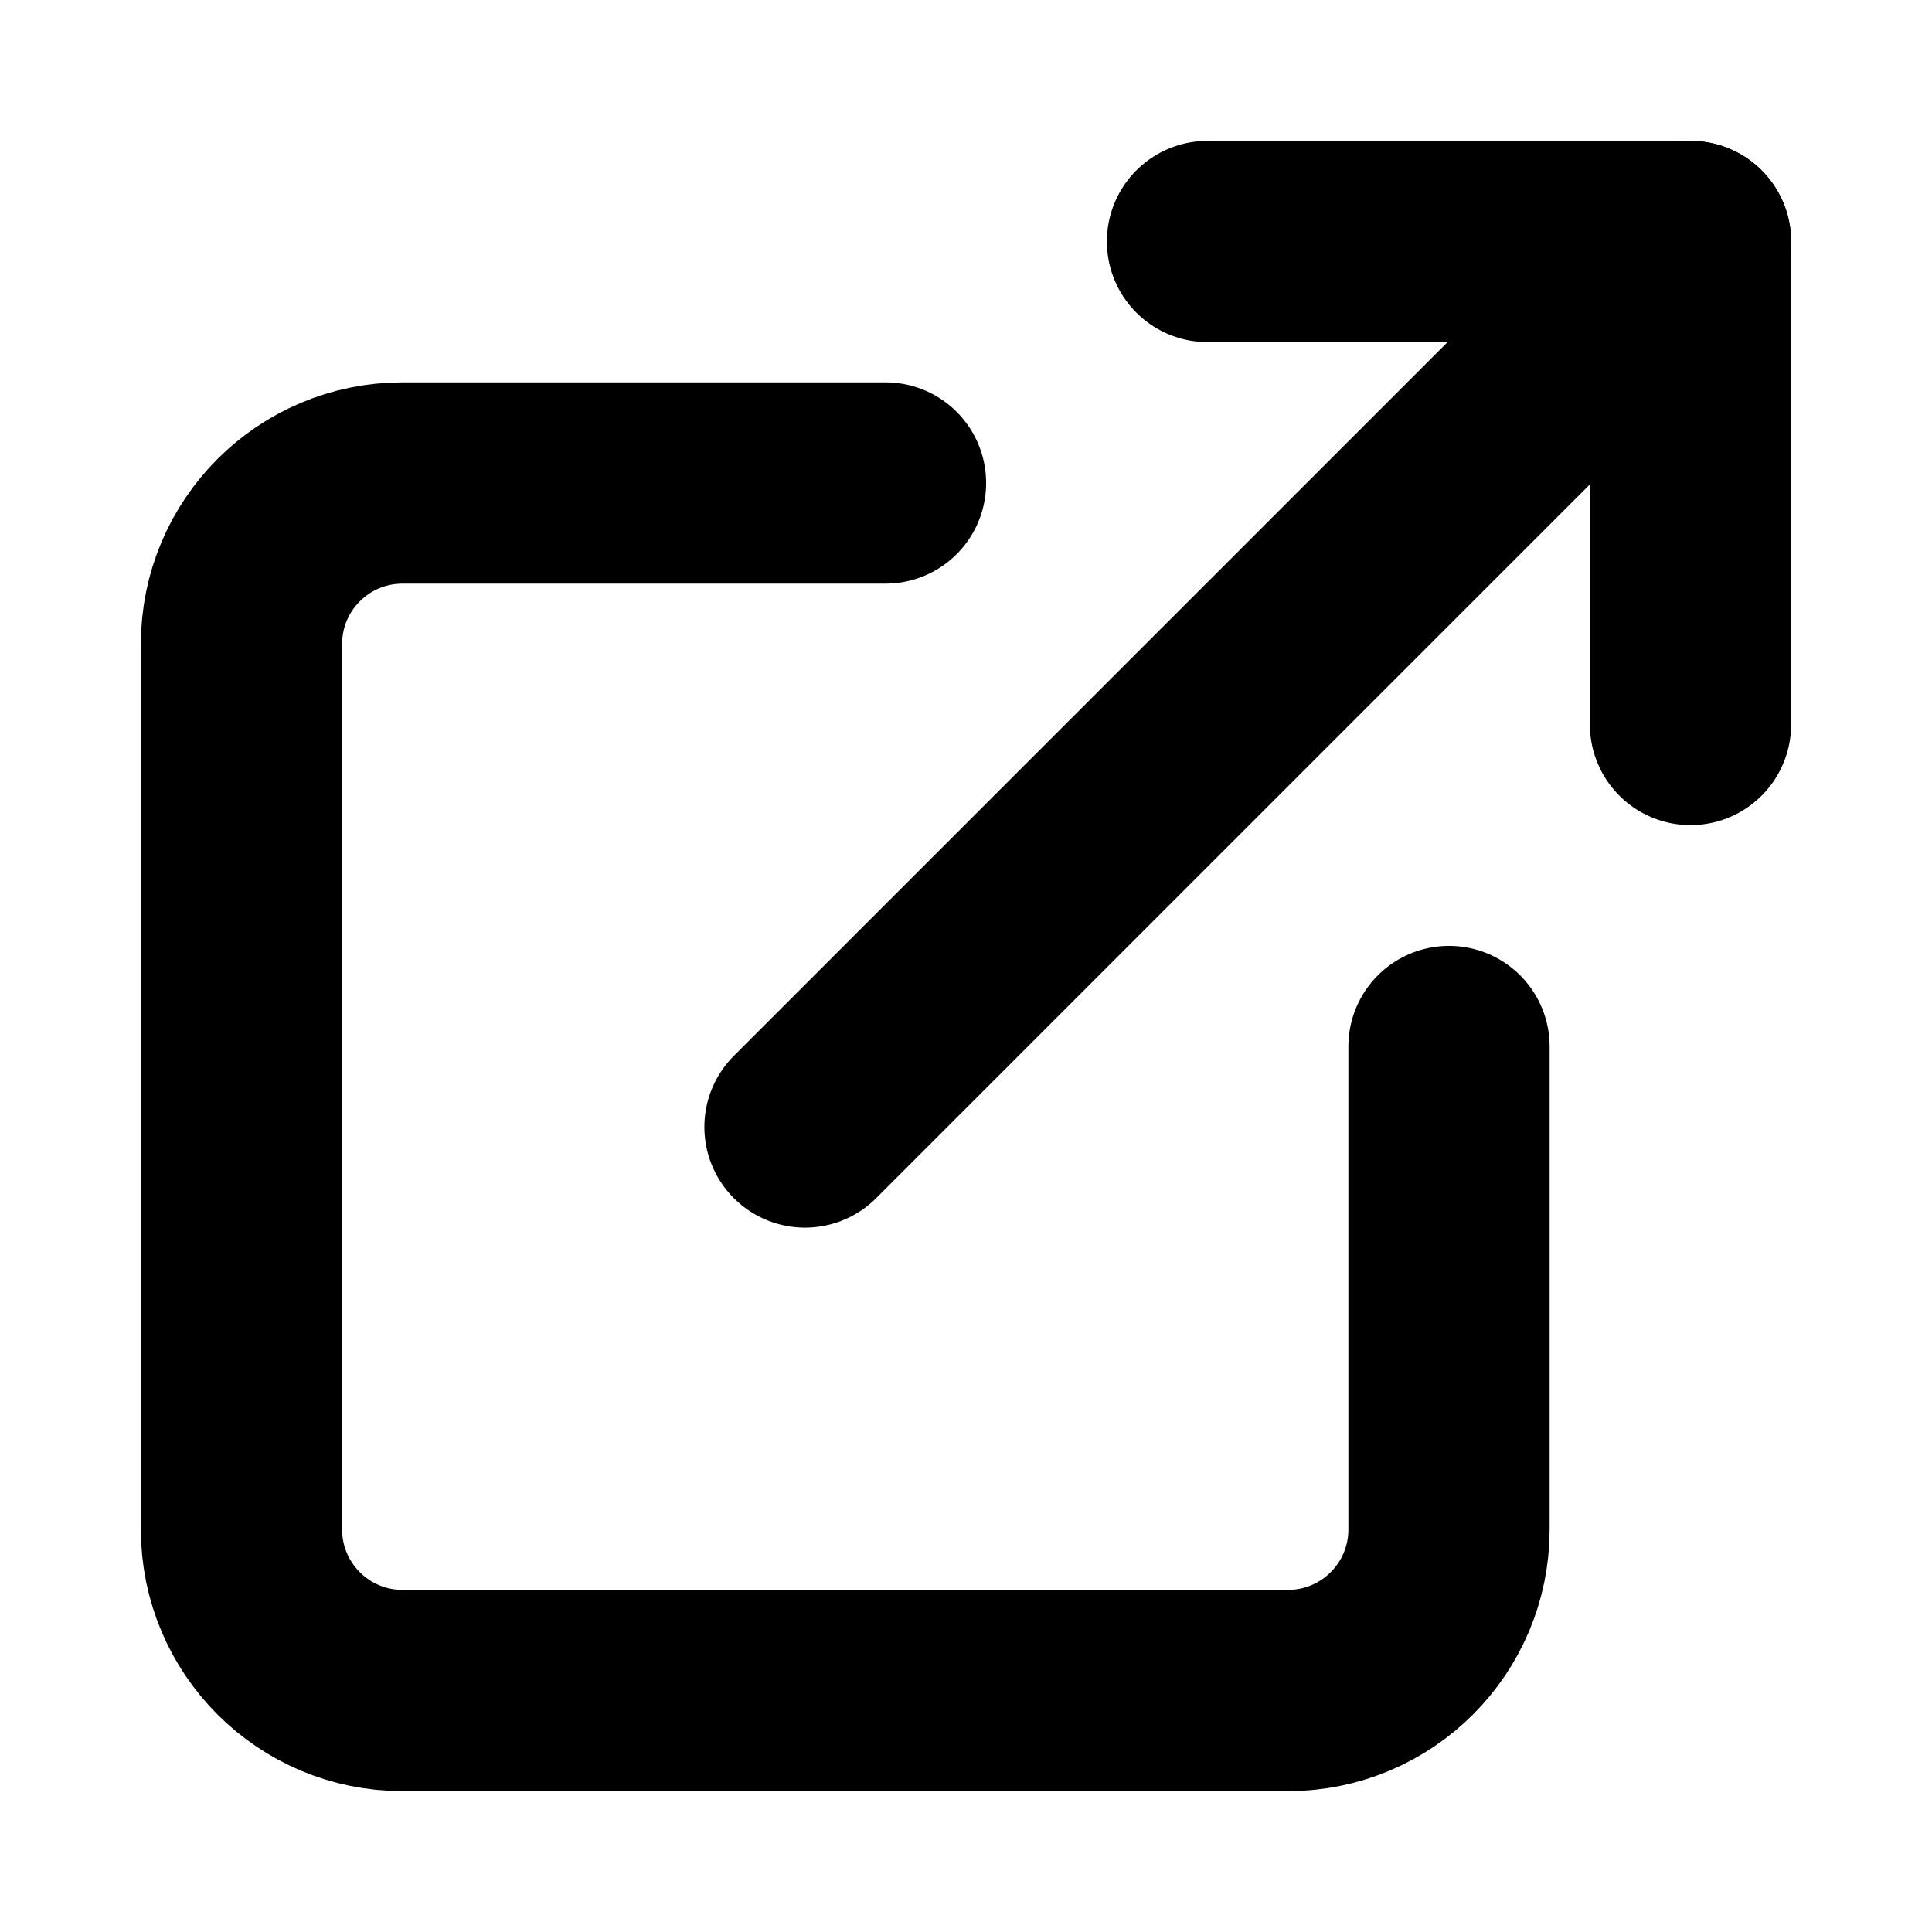
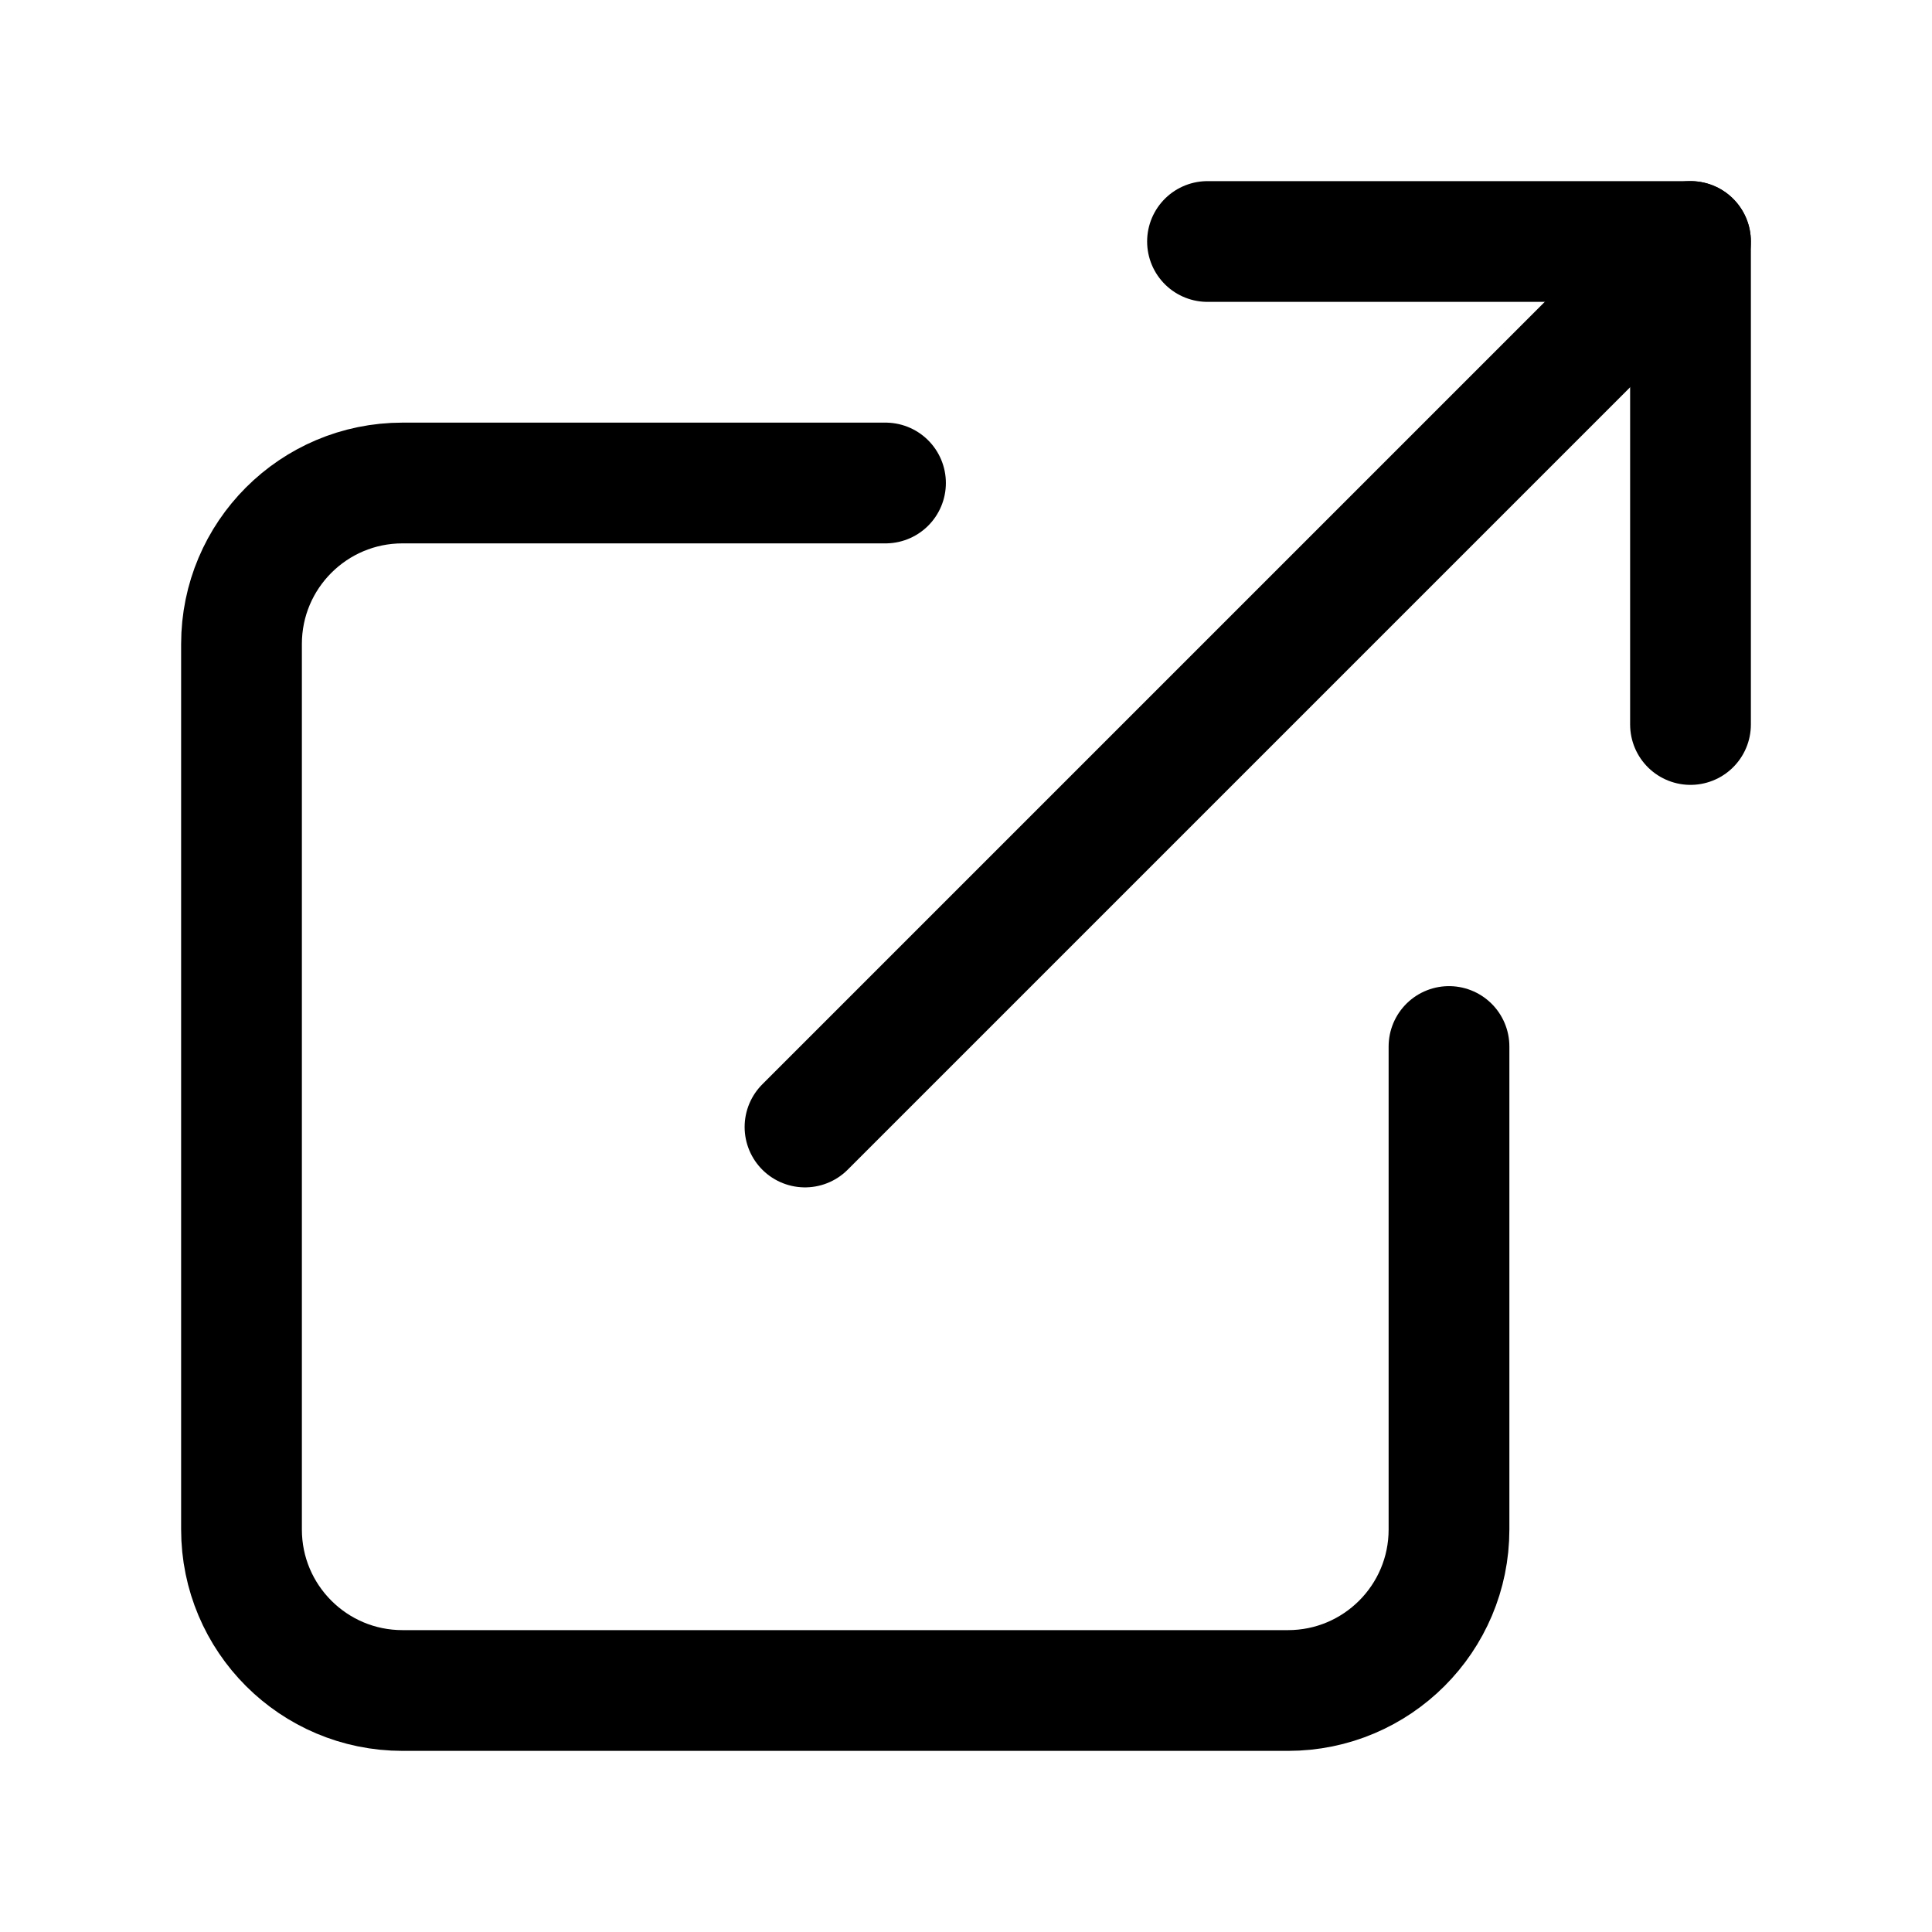
- <svg xmlns="http://www.w3.org/2000/svg" width="16" height="16" viewBox="0 0 24 24" fill="none" stroke="currentColor" stroke-width="2.5" stroke-linecap="round" stroke-linejoin="round" class="feather feather-external-link">
-   <path d="M18 13v6a2 2 0 0 1-2 2H5a2 2 0 0 1-2-2V8a2 2 0 0 1 2-2h6" />
-   <polyline points="15 3 21 3 21 9" />
-   <line x1="10" y1="14" x2="21" y2="3" />
+ <svg xmlns="http://www.w3.org/2000/svg" width="16" height="16" viewBox="0 0 24 24" fill="none" stroke="currentColor" stroke-width="2.5" stroke-linecap="round" stroke-linejoin="round" class="feather feather-external-link" version="1.1" id="svg1">
+   <defs id="defs1" />
+   <path id="path1" style="stroke-width:1.5;stroke-dasharray:none" d="m 18,13 v 6 a 2,2 0 0 1 -2,2 H 5 A 2,2 0 0 1 3,19 V 8 A 2,2 0 0 1 5,6 h 6" />
+   <polyline points="15 3 21 3 21 9" id="polyline1" style="stroke-width:1.5;stroke-dasharray:none" />
+   <line x1="10" y1="14" x2="21" y2="3" id="line1" style="stroke-width:1.5;stroke-dasharray:none" />
</svg>
